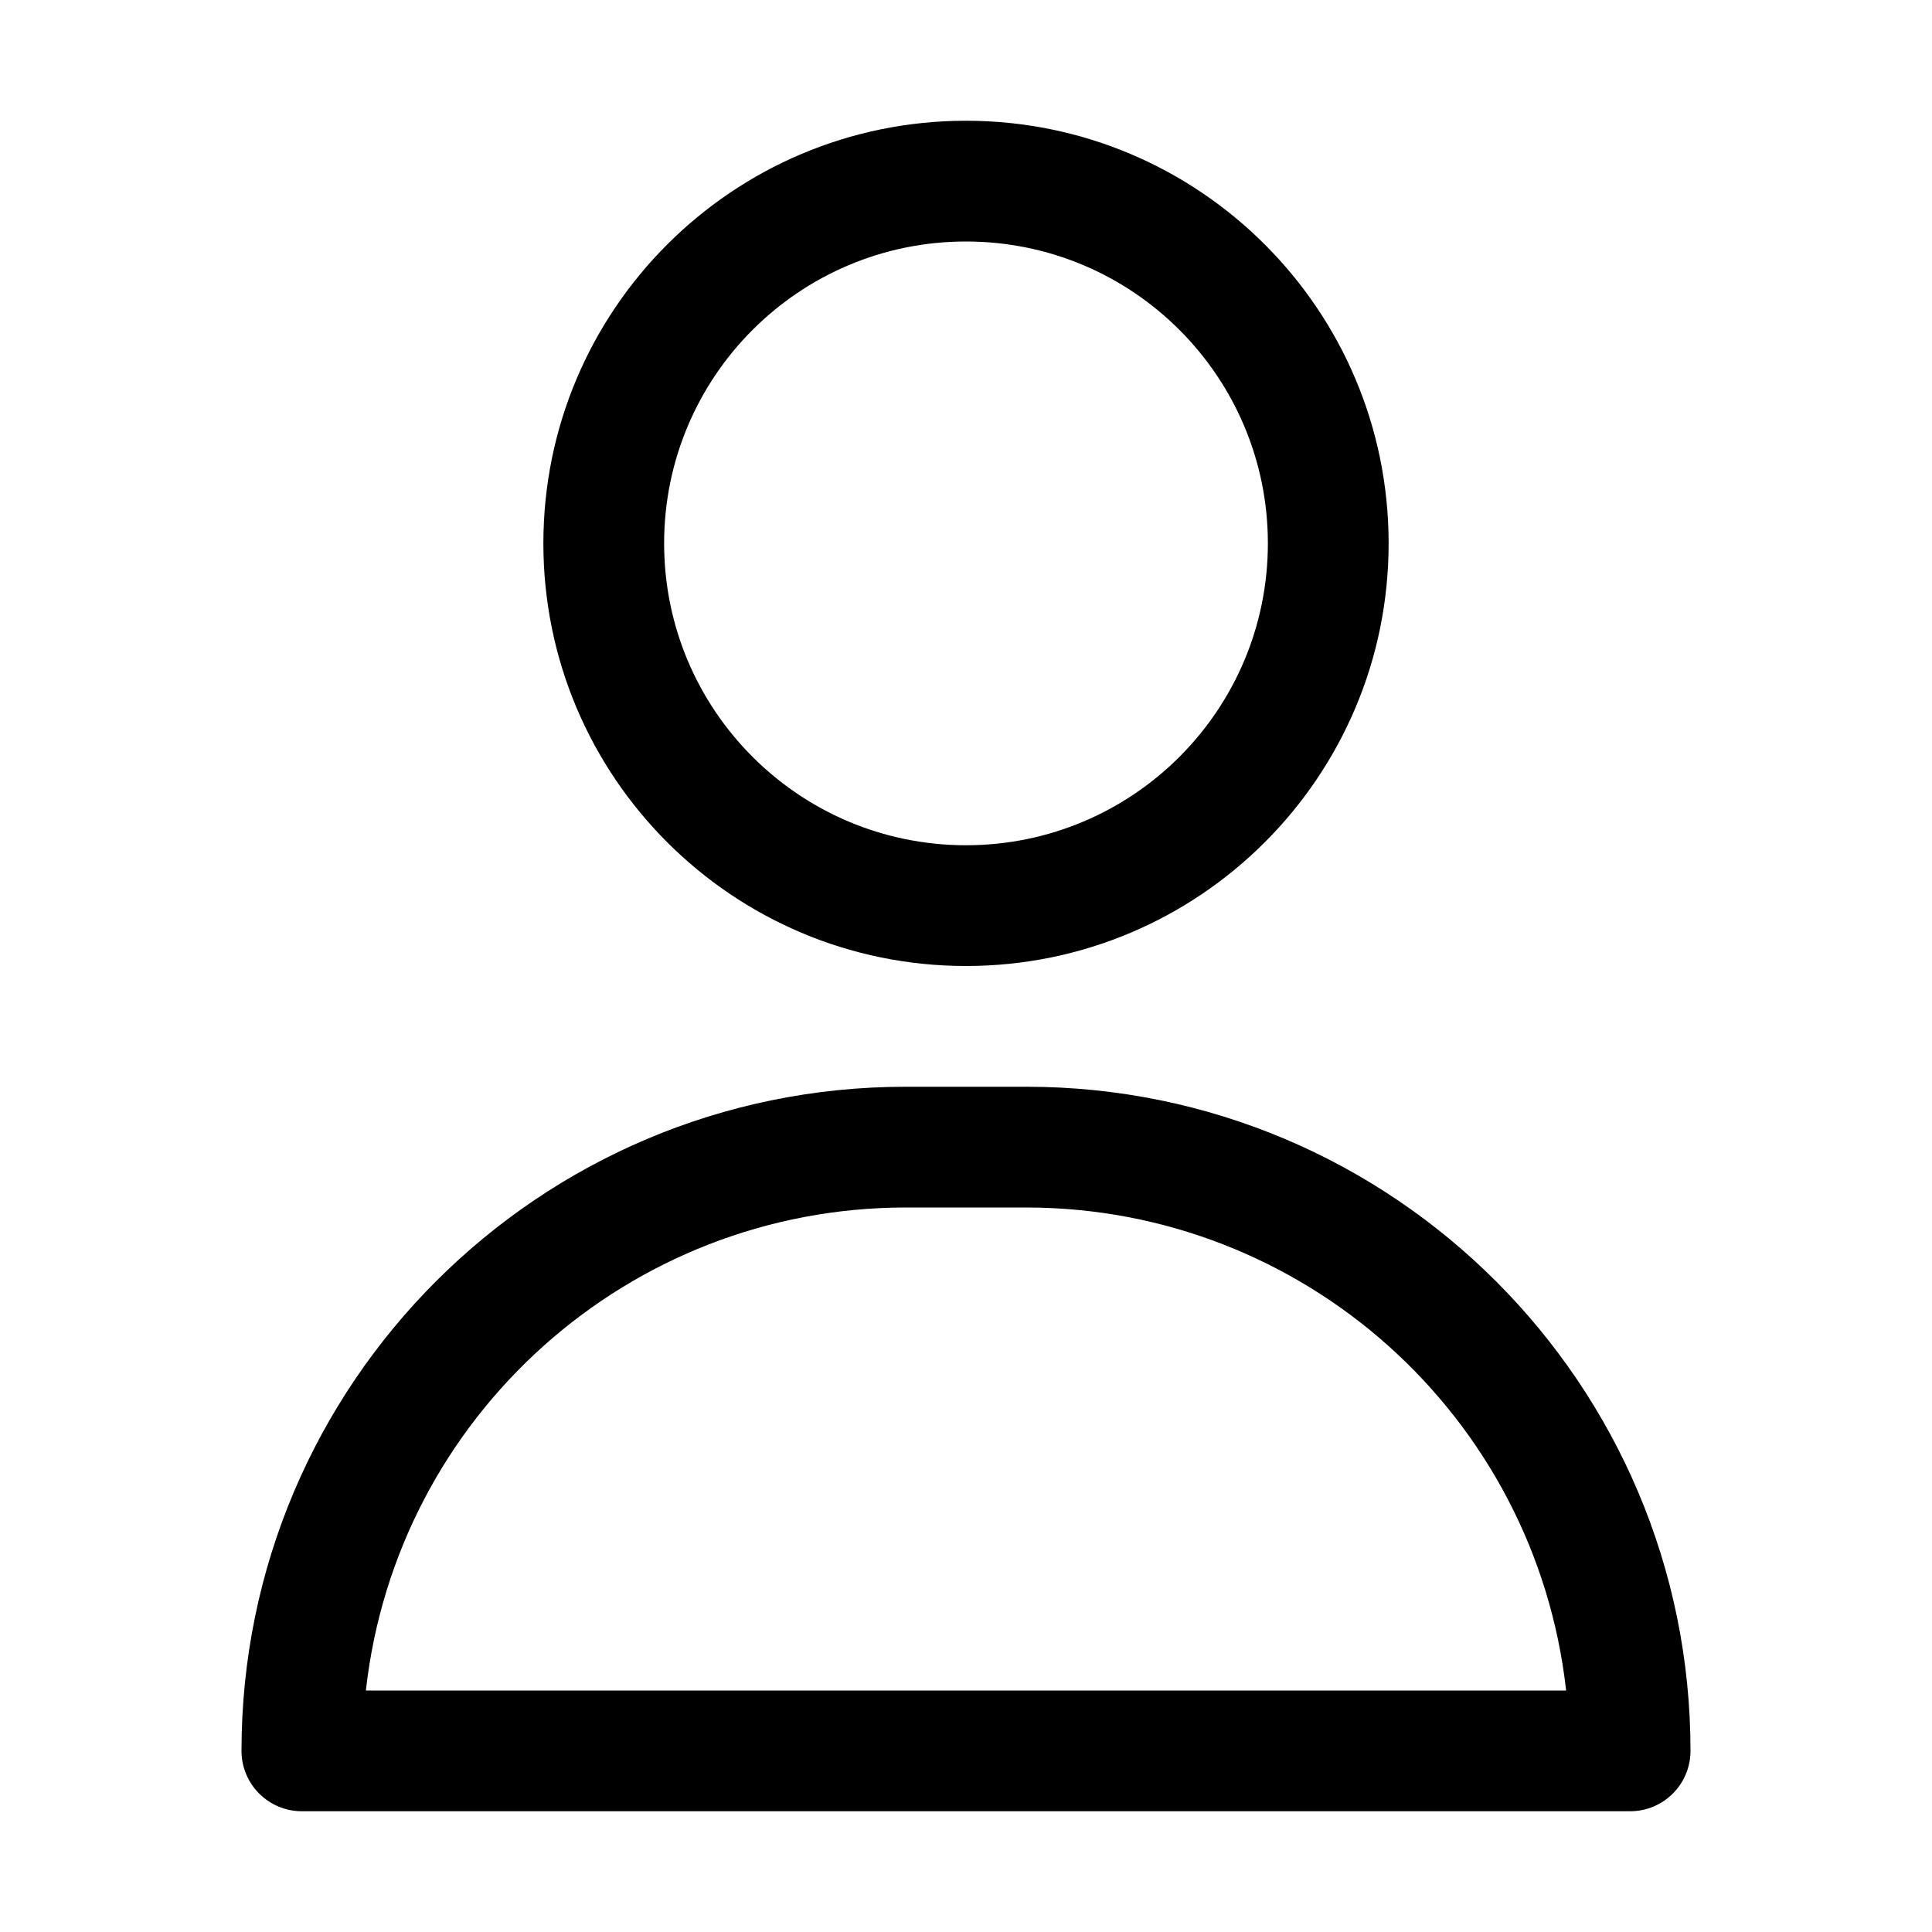
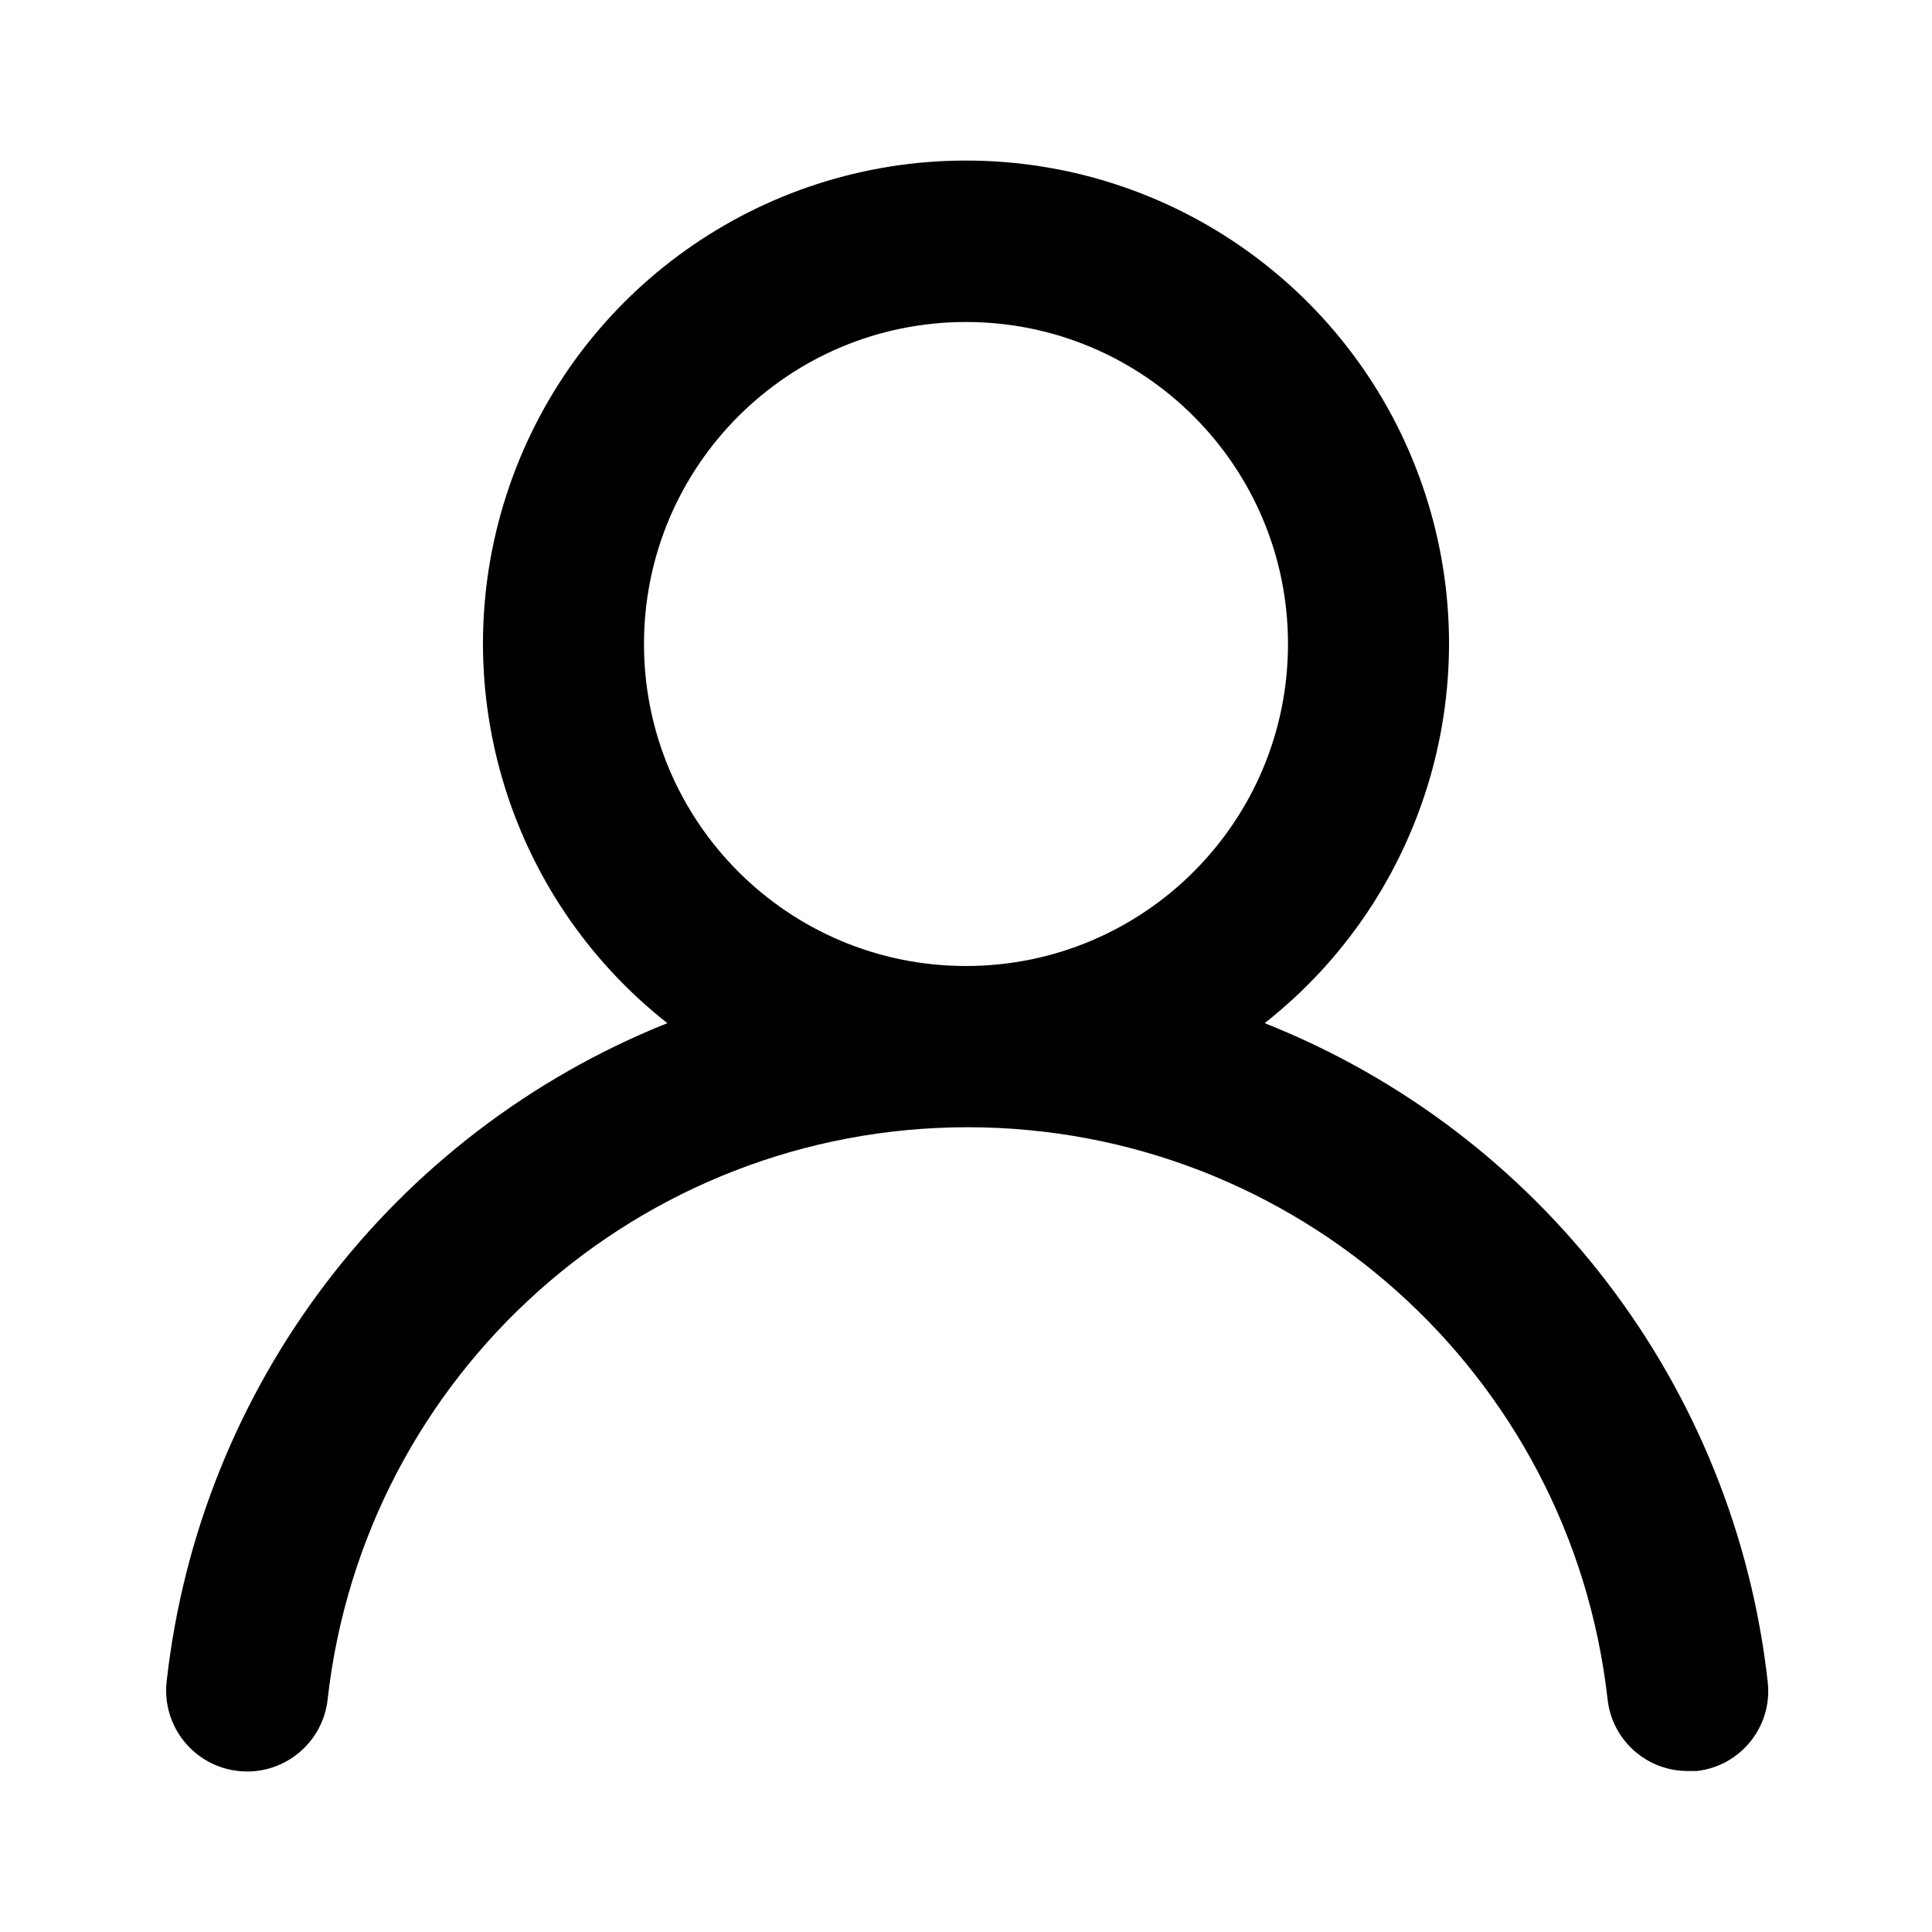
- <svg xmlns="http://www.w3.org/2000/svg" viewBox="0 0 32 32">
-   <g id="about">
-     <path d="M16,16A7,7,0,1,0,9,9,7,7,0,0,0,16,16ZM16,4a5,5,0,1,1-5,5A5,5,0,0,1,16,4Z" />
-     <path d="M17,18H15A11,11,0,0,0,4,29a1,1,0,0,0,1,1H27a1,1,0,0,0,1-1A11,11,0,0,0,17,18ZM6.06,28A9,9,0,0,1,15,20h2a9,9,0,0,1,8.94,8Z" stroke-width="current" />
-   </g>
+ <svg xmlns="http://www.w3.org/2000/svg" height="24" viewBox="0 0 24 24" fill="inherit">
+   <path d="M15.71,12.71a6,6,0,1,0-7.42,0,10,10,0,0,0-6.22,8.18,1,1,0,0,0,2,.22,8,8,0,0,1,15.9,0,1,1,0,0,0,1,.89h.11a1,1,0,0,0,.88-1.1A10,10,0,0,0,15.71,12.71ZM12,12a4,4,0,1,1,4-4A4,4,0,0,1,12,12Z" />
</svg>
